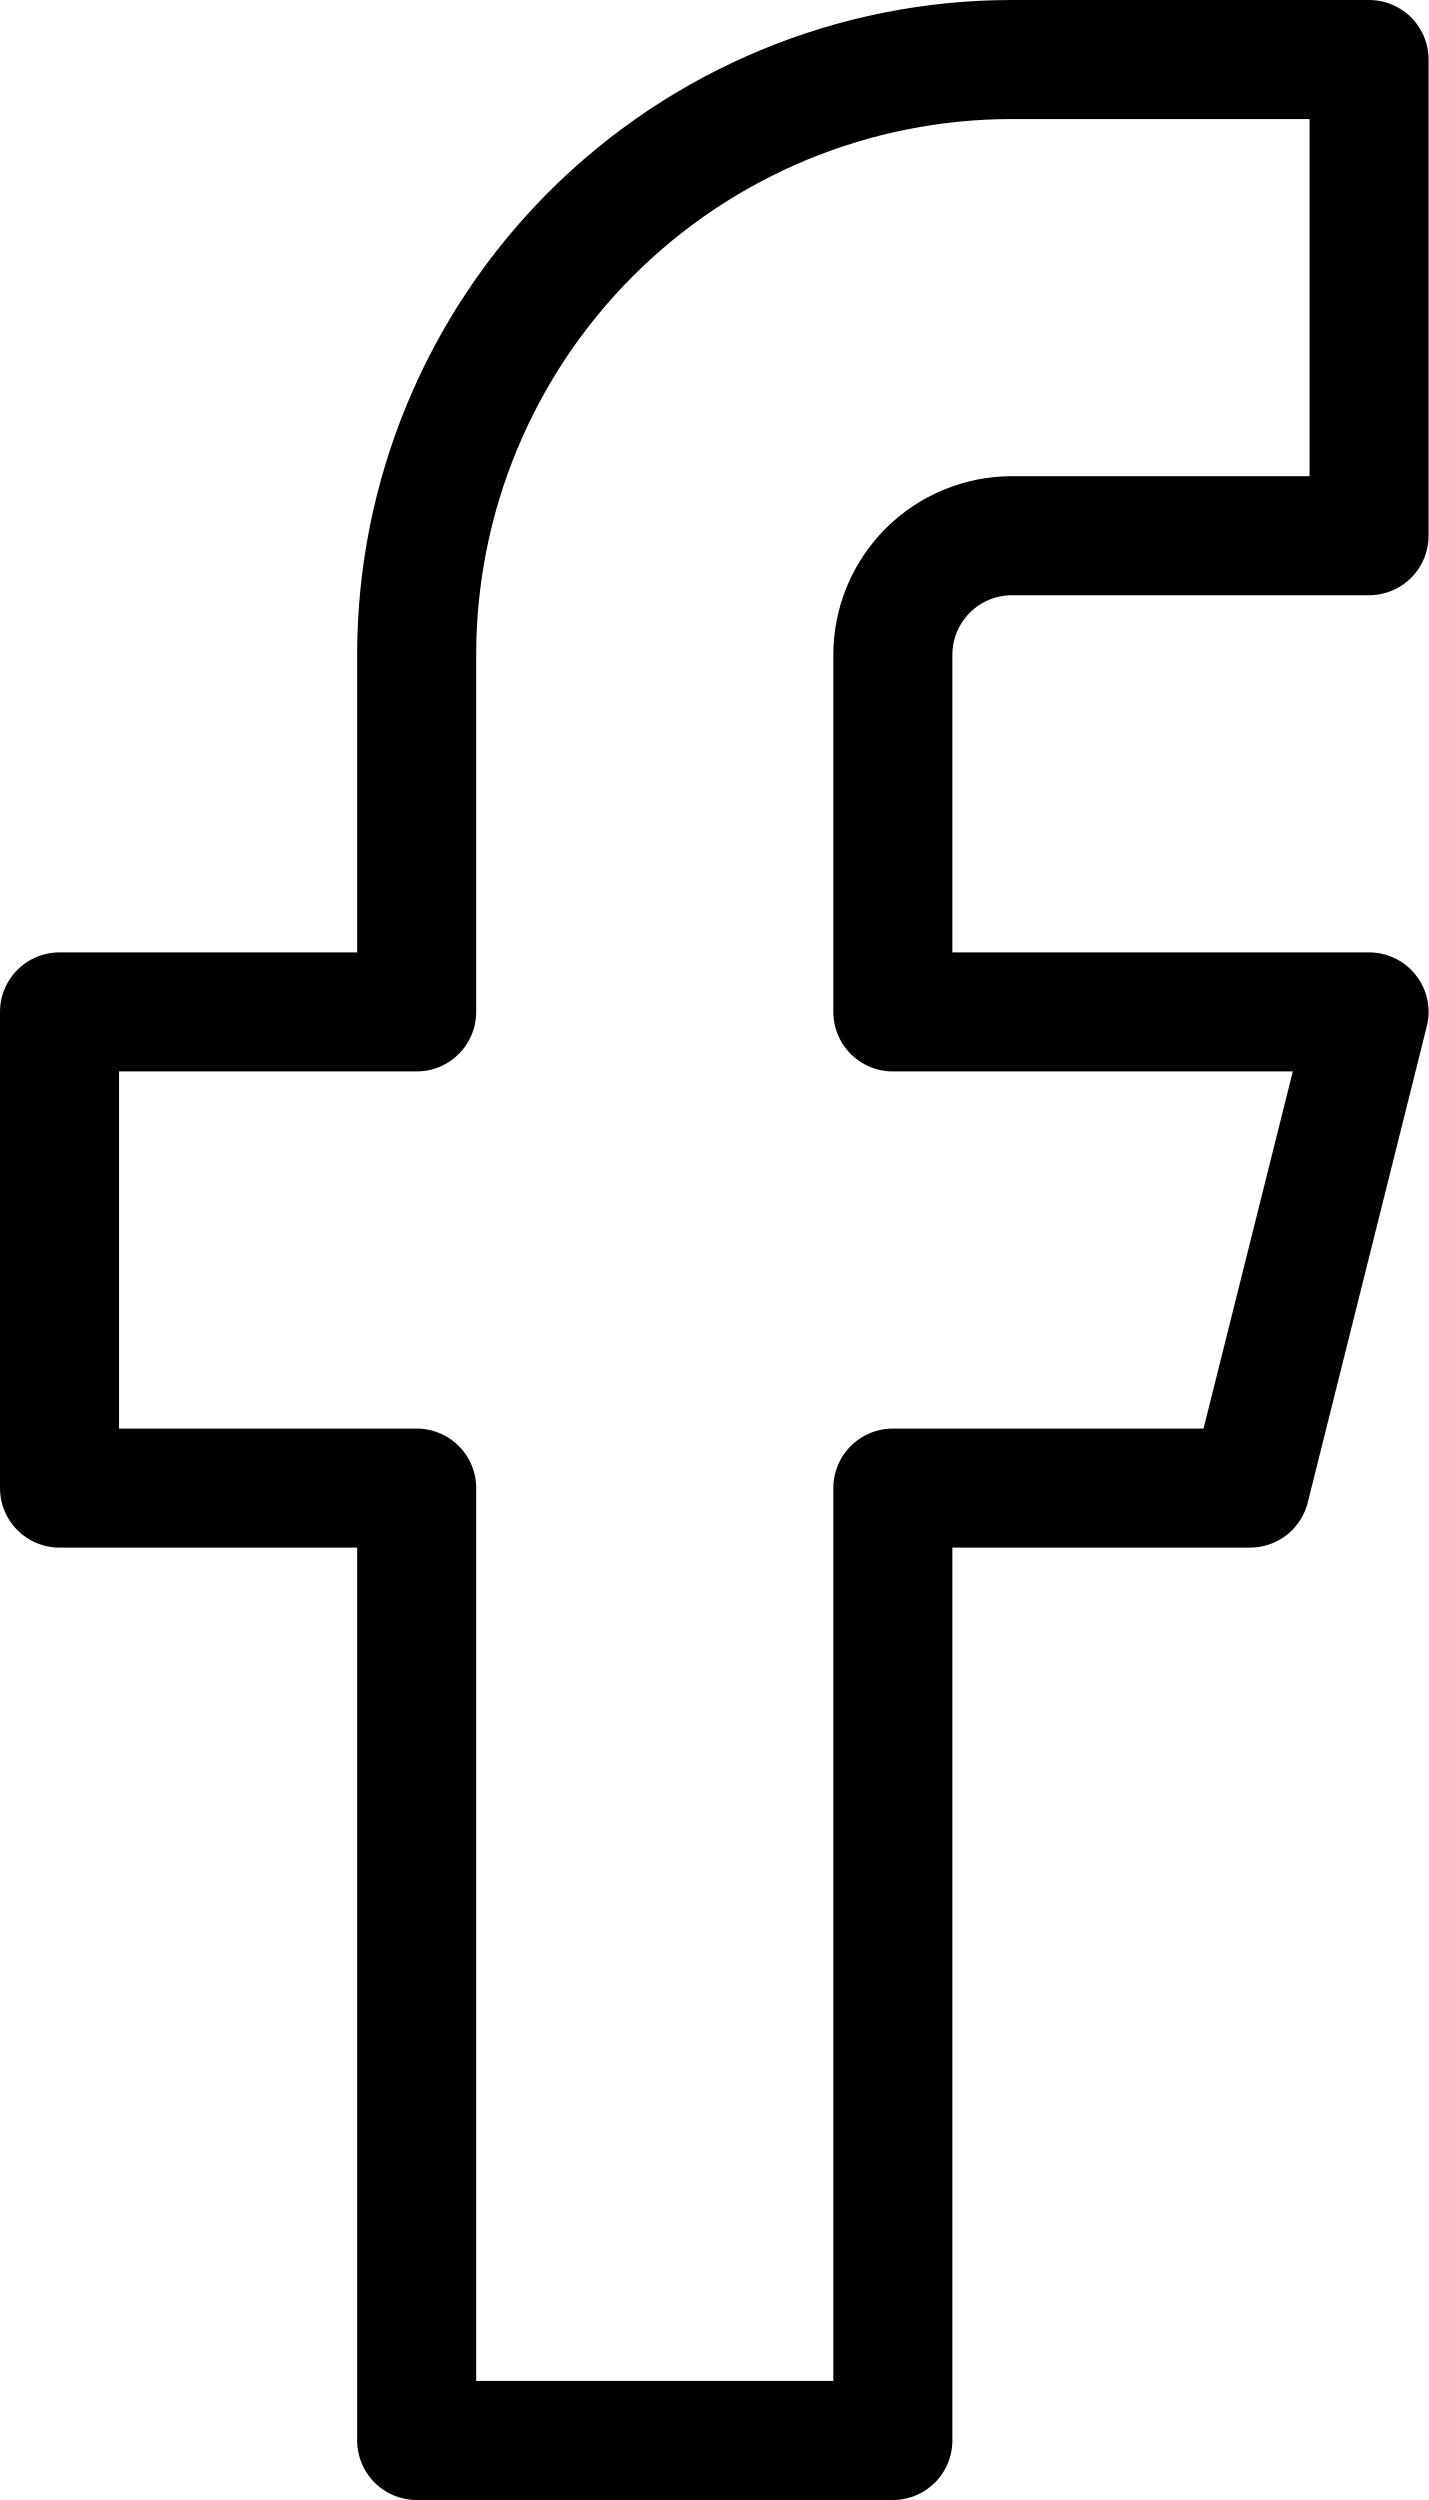
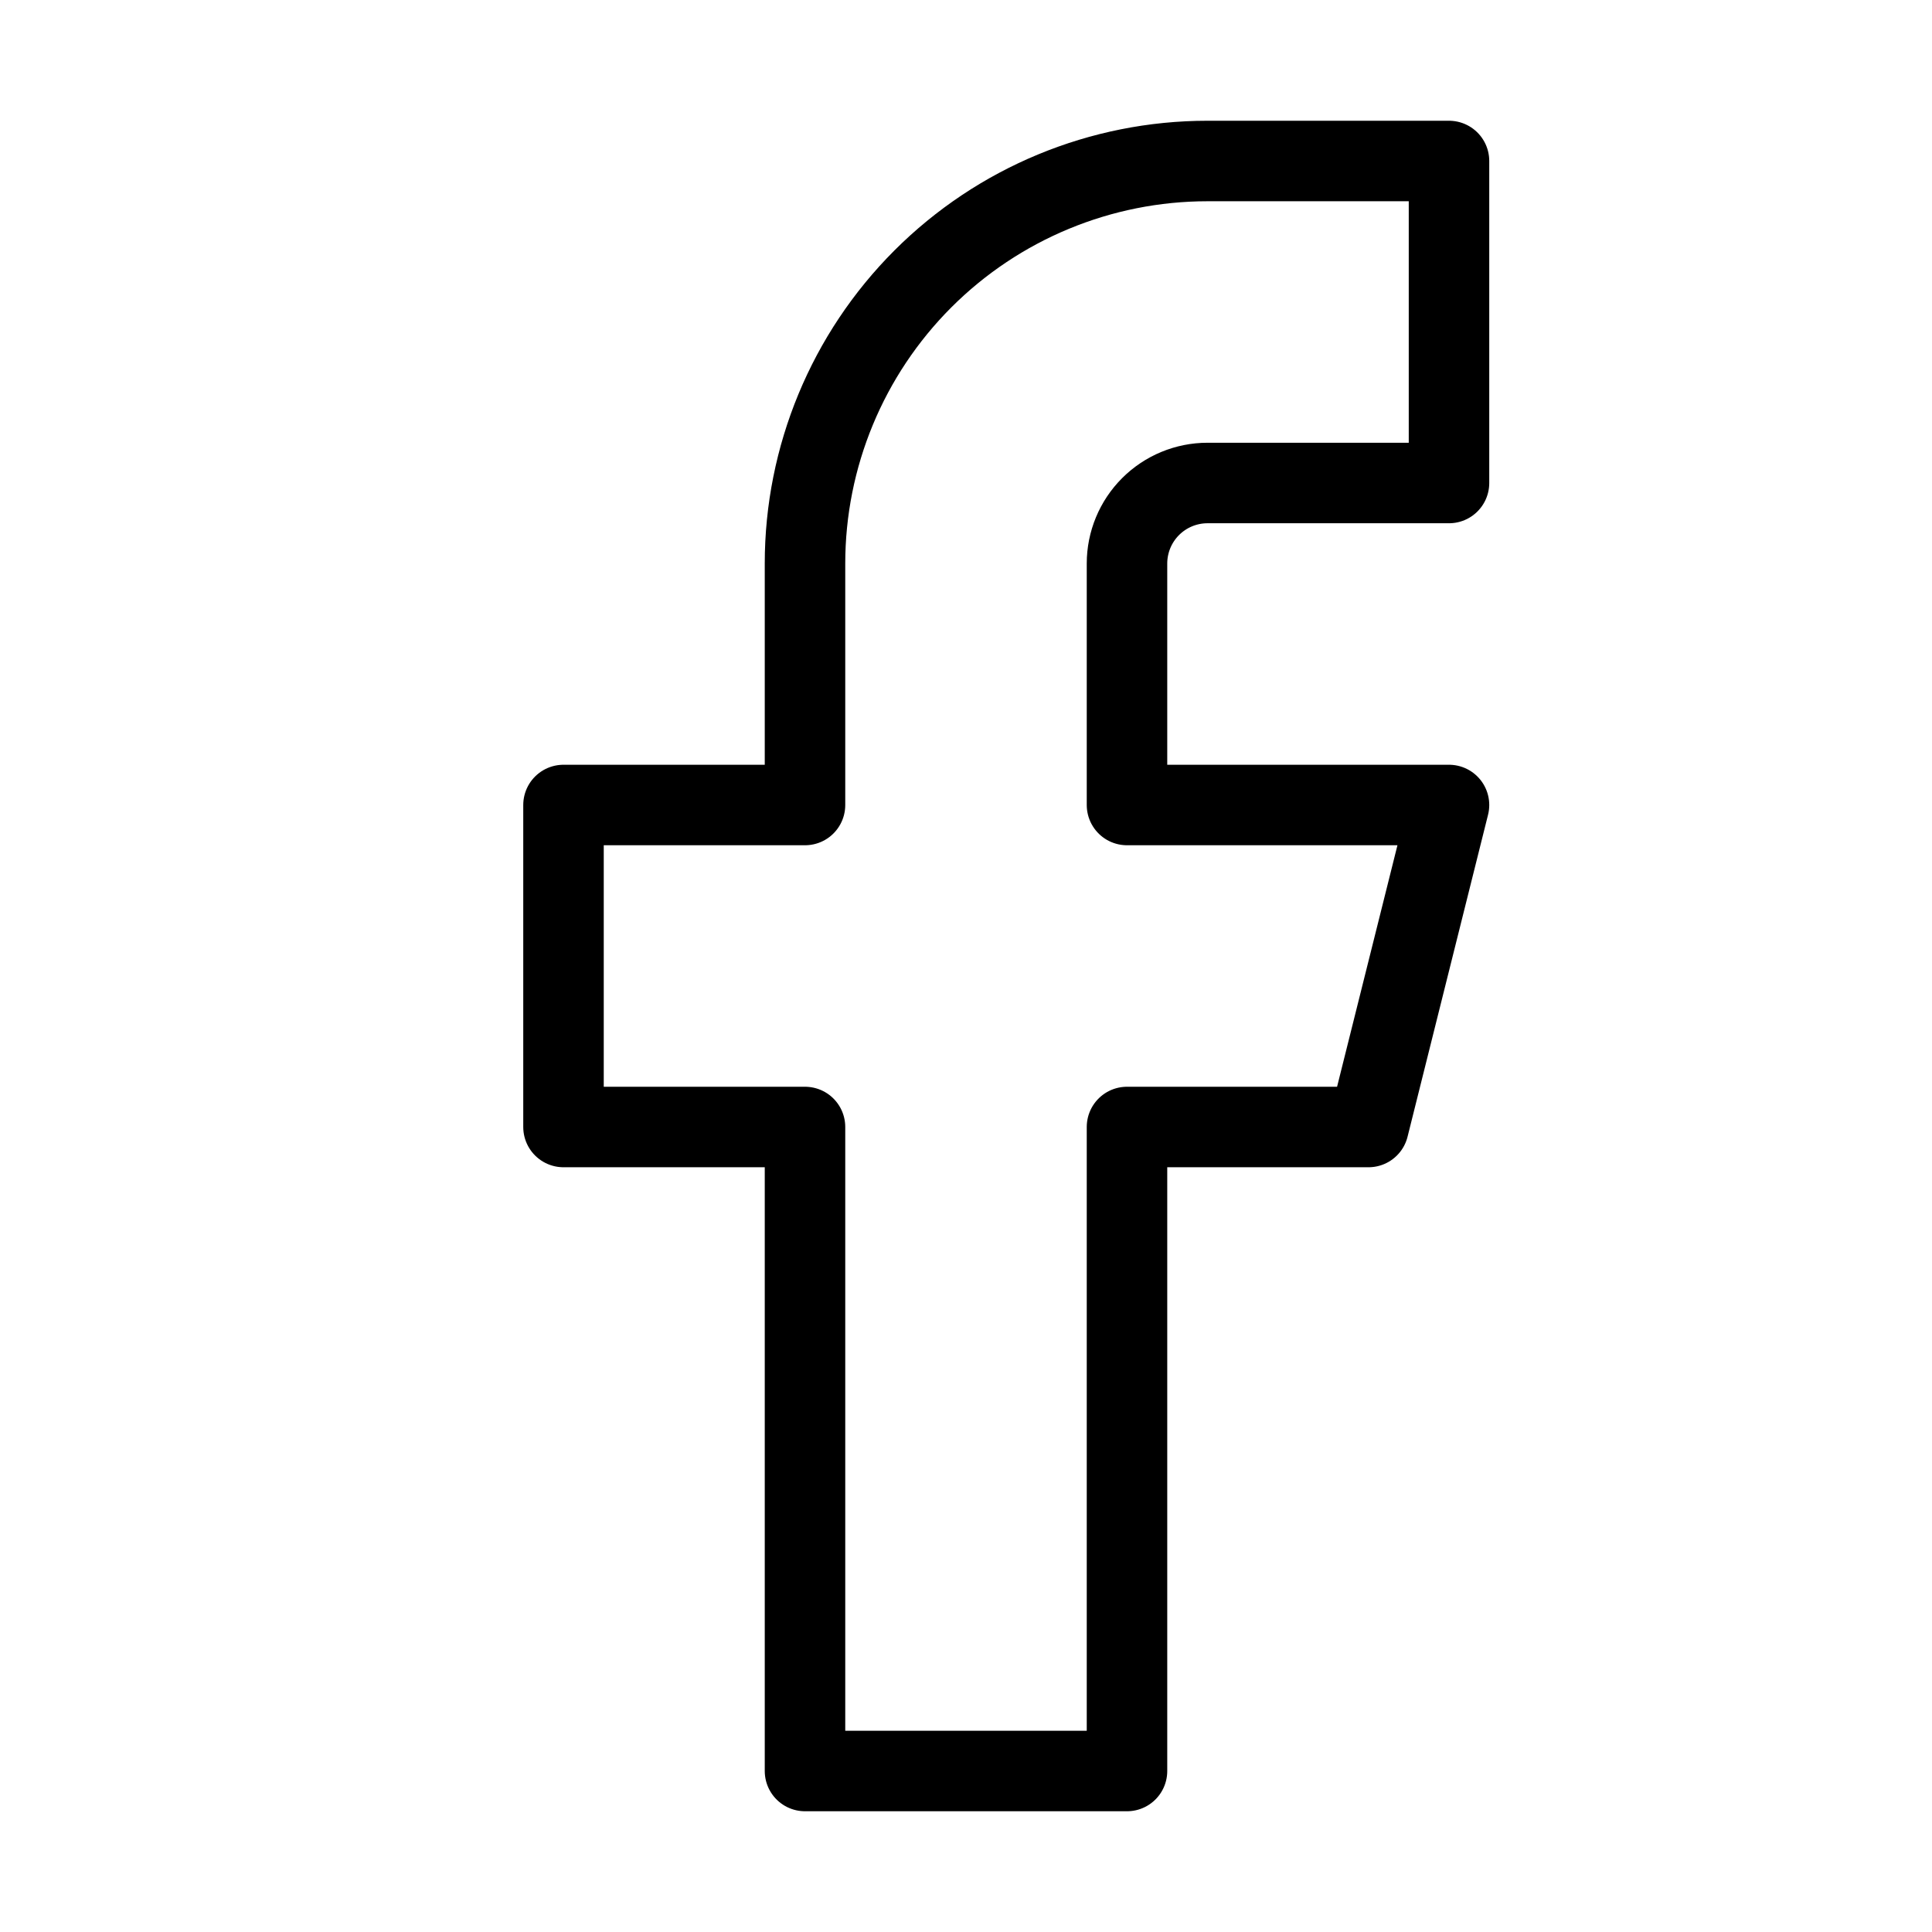
- <svg xmlns="http://www.w3.org/2000/svg" width="24" height="42" viewBox="0 0 24 42" fill="none">
-   <path d="M23 1H17C14.348 1 11.804 2.054 9.929 3.929C8.054 5.804 7 8.348 7 11V17H1V25H7V41H15V25H21L23 17H15V11C15 10.47 15.211 9.961 15.586 9.586C15.961 9.211 16.47 9 17 9H23V1Z" stroke="black" stroke-width="2" stroke-linecap="round" stroke-linejoin="round" />
+ <svg xmlns="http://www.w3.org/2000/svg" width="48" height="48" viewBox="0 0 48 48" fill="none">
+   <path d="M36 4H30C27.348 4 24.804 5.054 22.929 6.929C21.054 8.804 20 11.348 20 14V20H14V28H20V44H28V28H34L36 20H28V14C28 13.47 28.211 12.961 28.586 12.586C28.961 12.211 29.47 12 30 12H36V4Z" stroke="black" stroke-width="2" stroke-linecap="round" stroke-linejoin="round" />
</svg>
